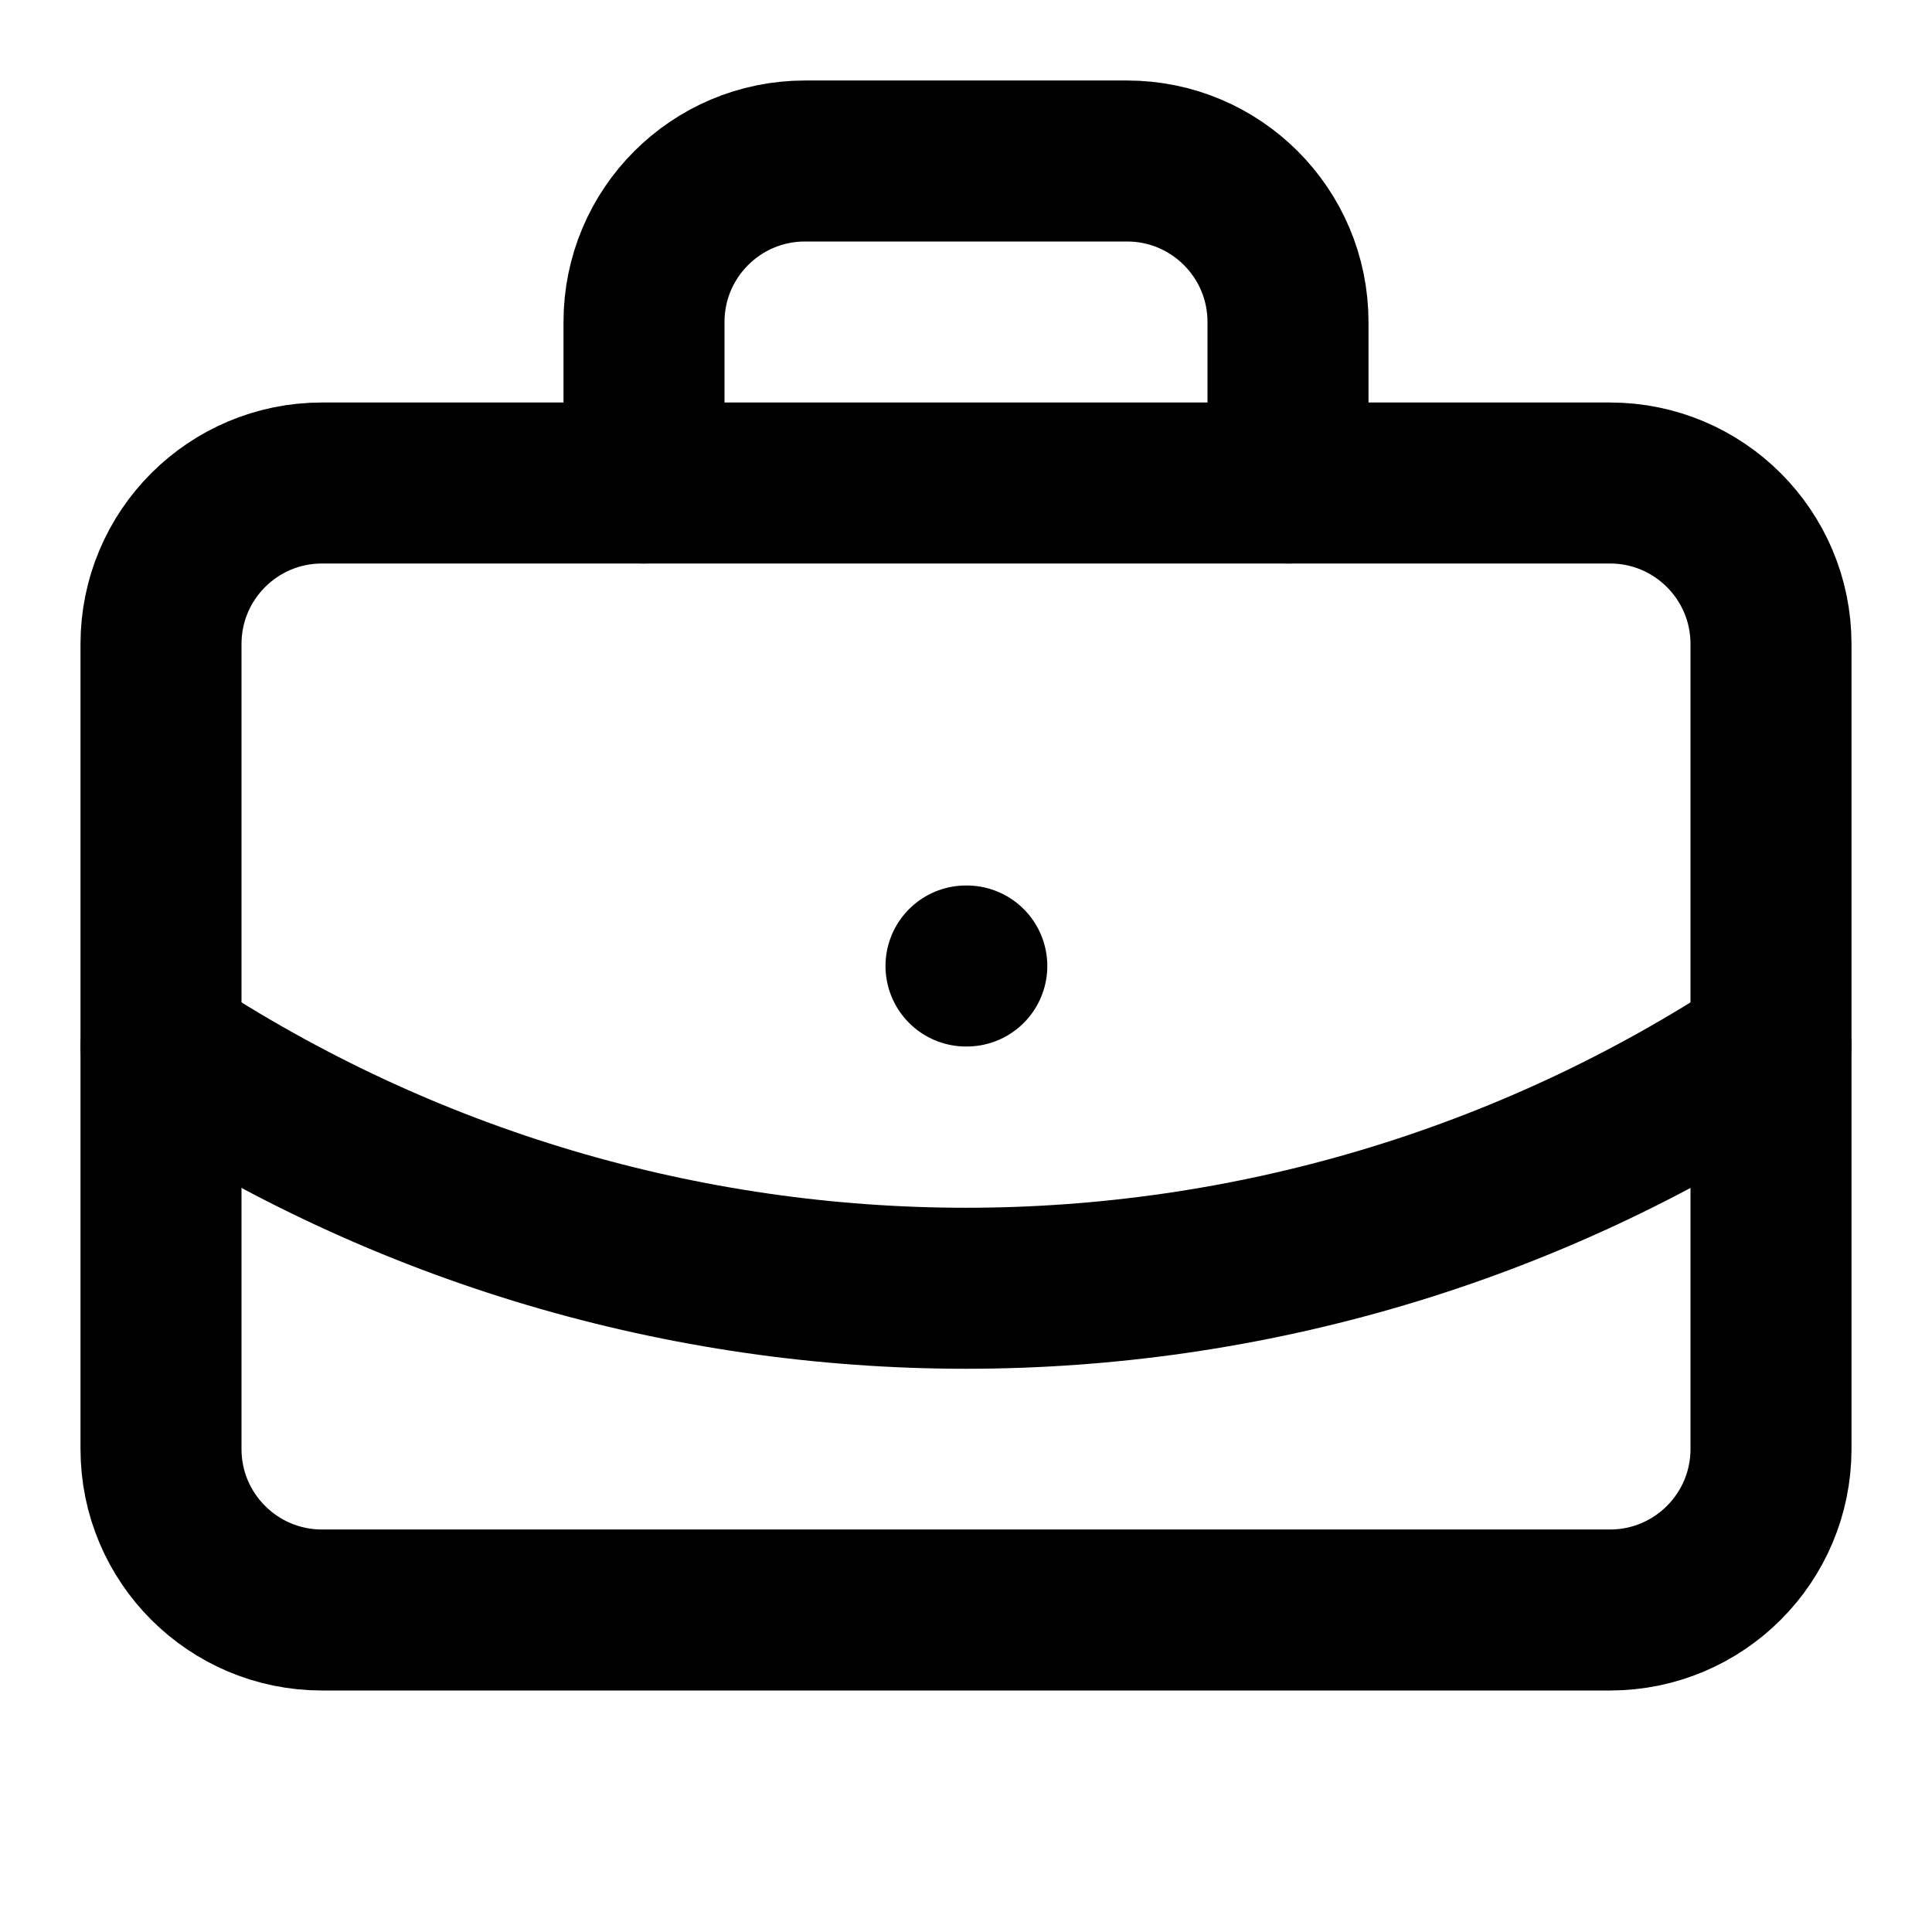
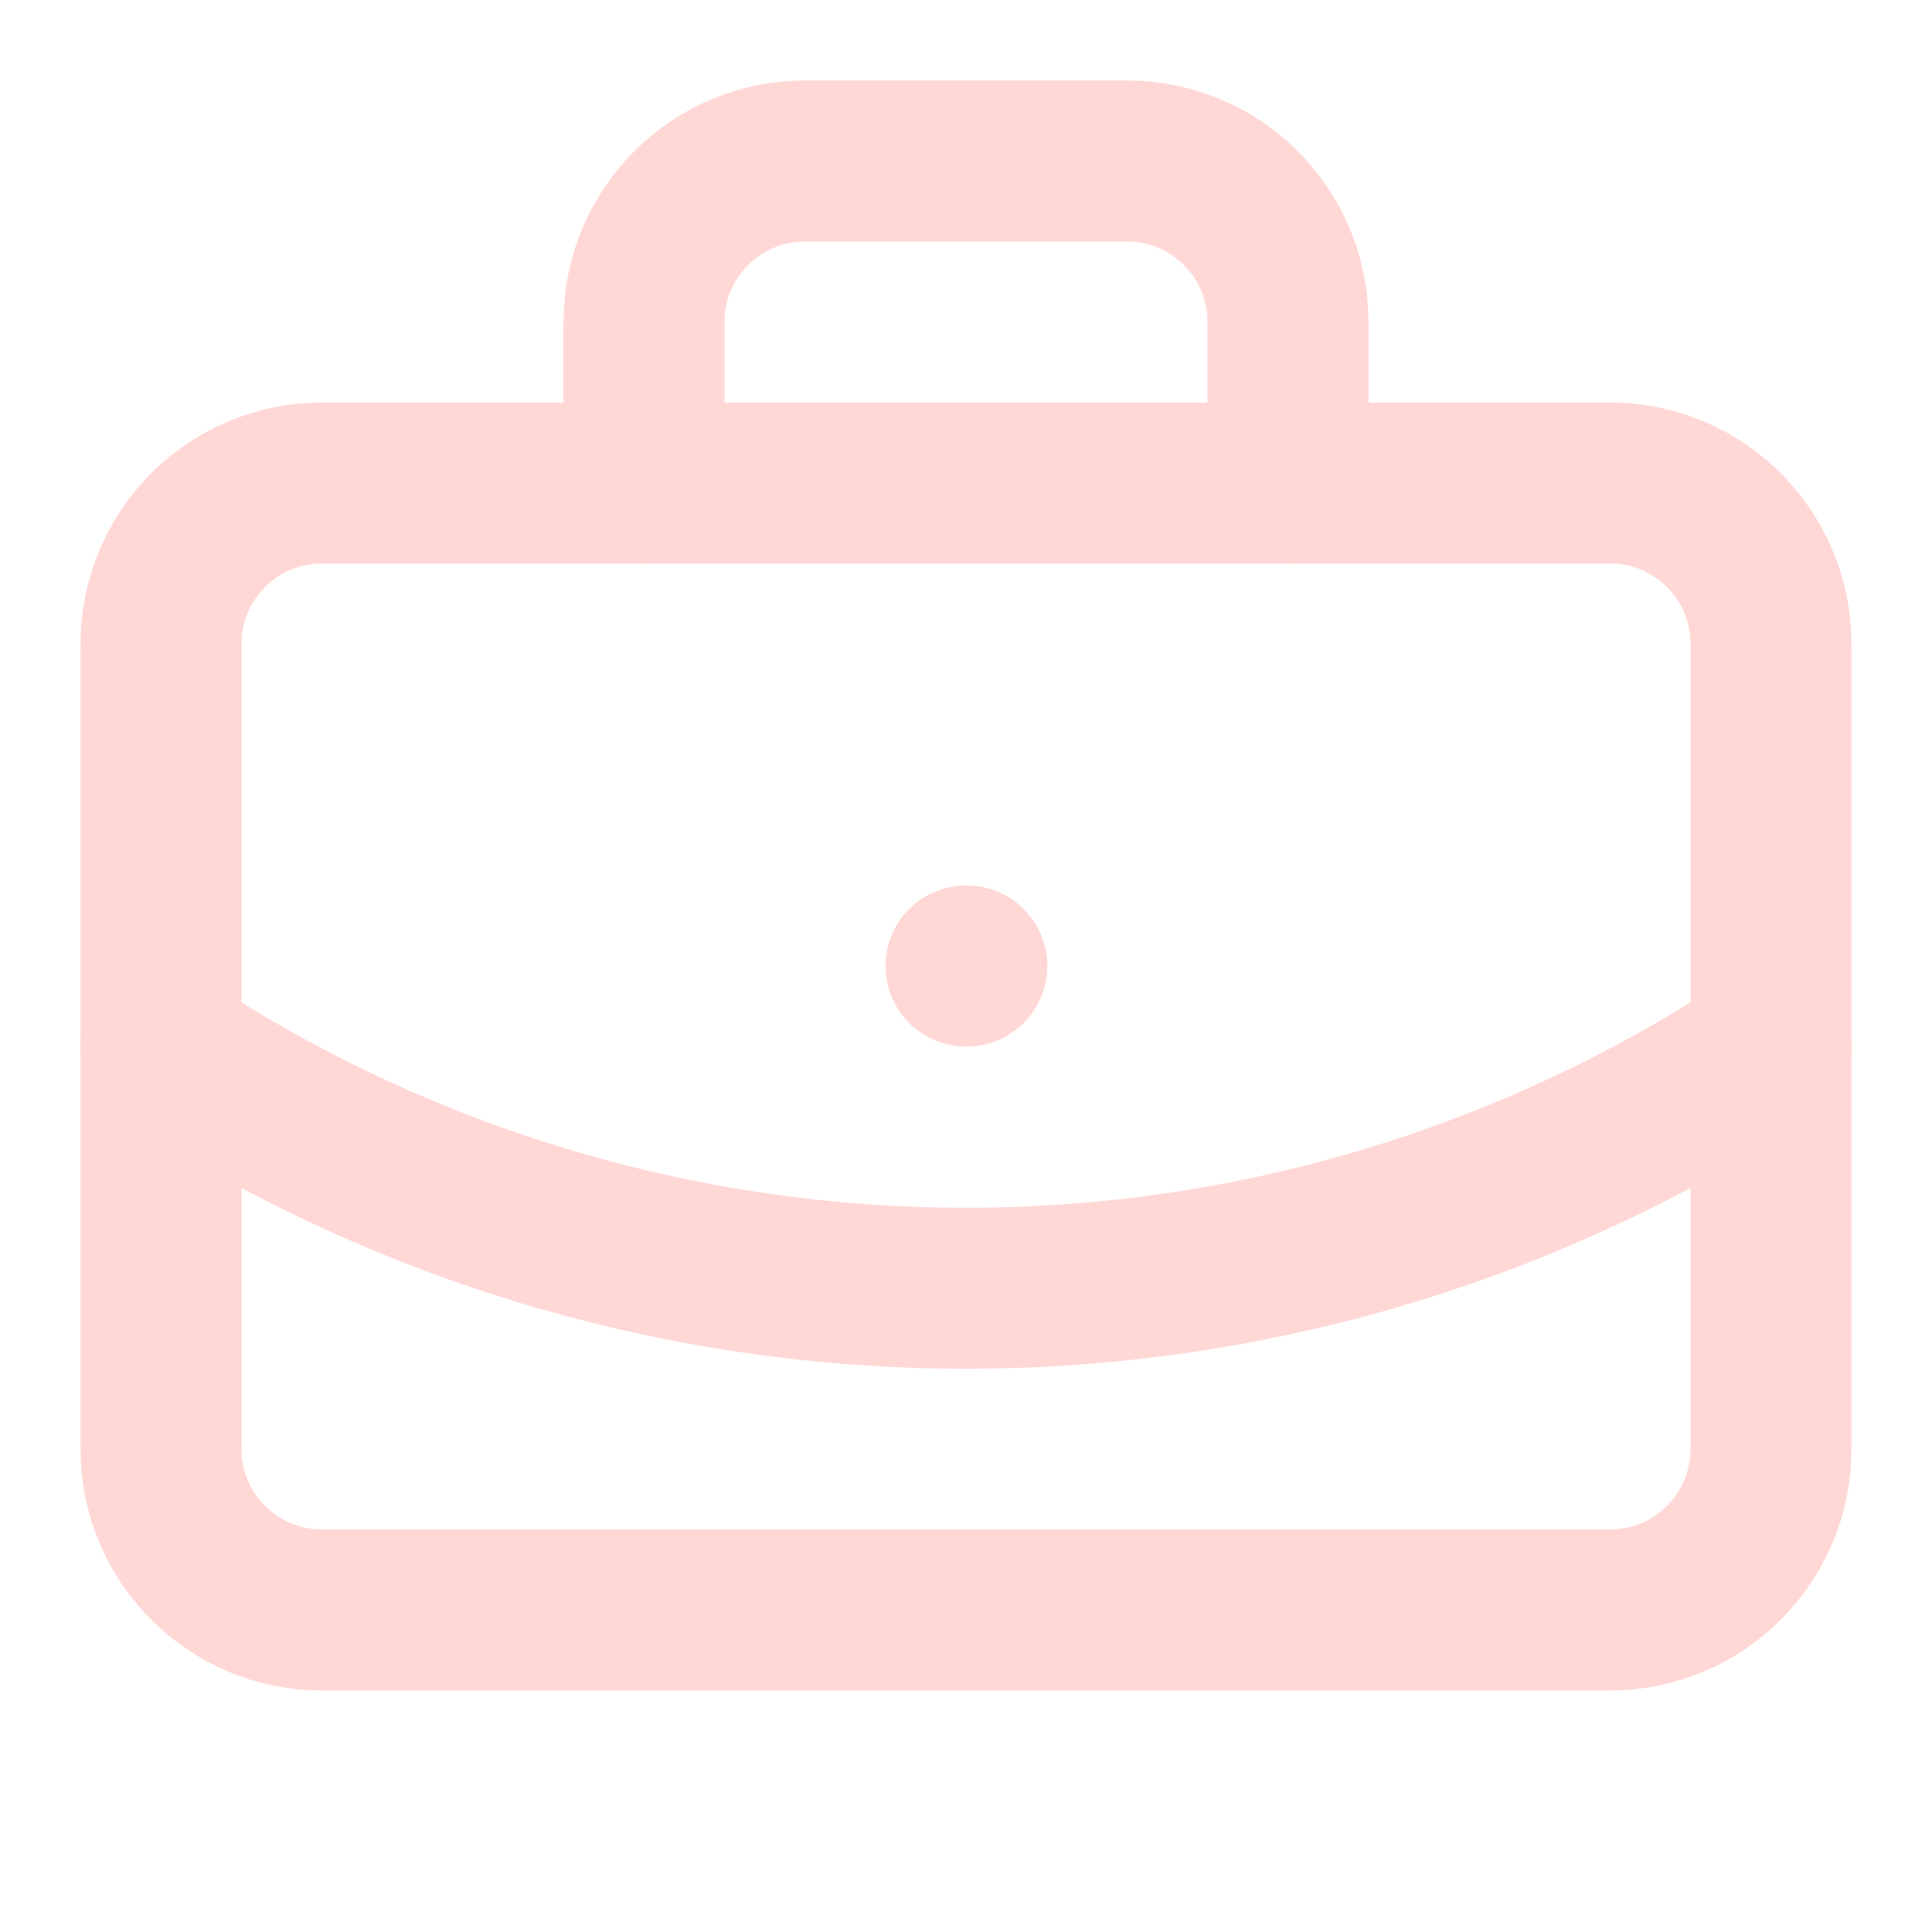
- <svg xmlns="http://www.w3.org/2000/svg" width="24" height="24" viewBox="0 0 24 24" fill="none" stroke="currentColor" stroke-width="2" stroke-linecap="round" stroke-linejoin="round" class="lucide lucide-briefcase-business-icon lucide-briefcase-business">
+ <svg xmlns="http://www.w3.org/2000/svg" width="24" height="24" viewBox="0 0 24 24" fill="none" stroke="#ffd8d5" stroke-width="2" stroke-linecap="round" stroke-linejoin="round" class="lucide lucide-briefcase-business-icon lucide-briefcase-business">
  <path d="M12 12h.01" />
  <path d="M16 6V4a2 2 0 0 0-2-2h-4a2 2 0 0 0-2 2v2" />
  <path d="M22 13a18.15 18.15 0 0 1-20 0" />
  <rect width="20" height="14" x="2" y="6" rx="2" />
</svg>
